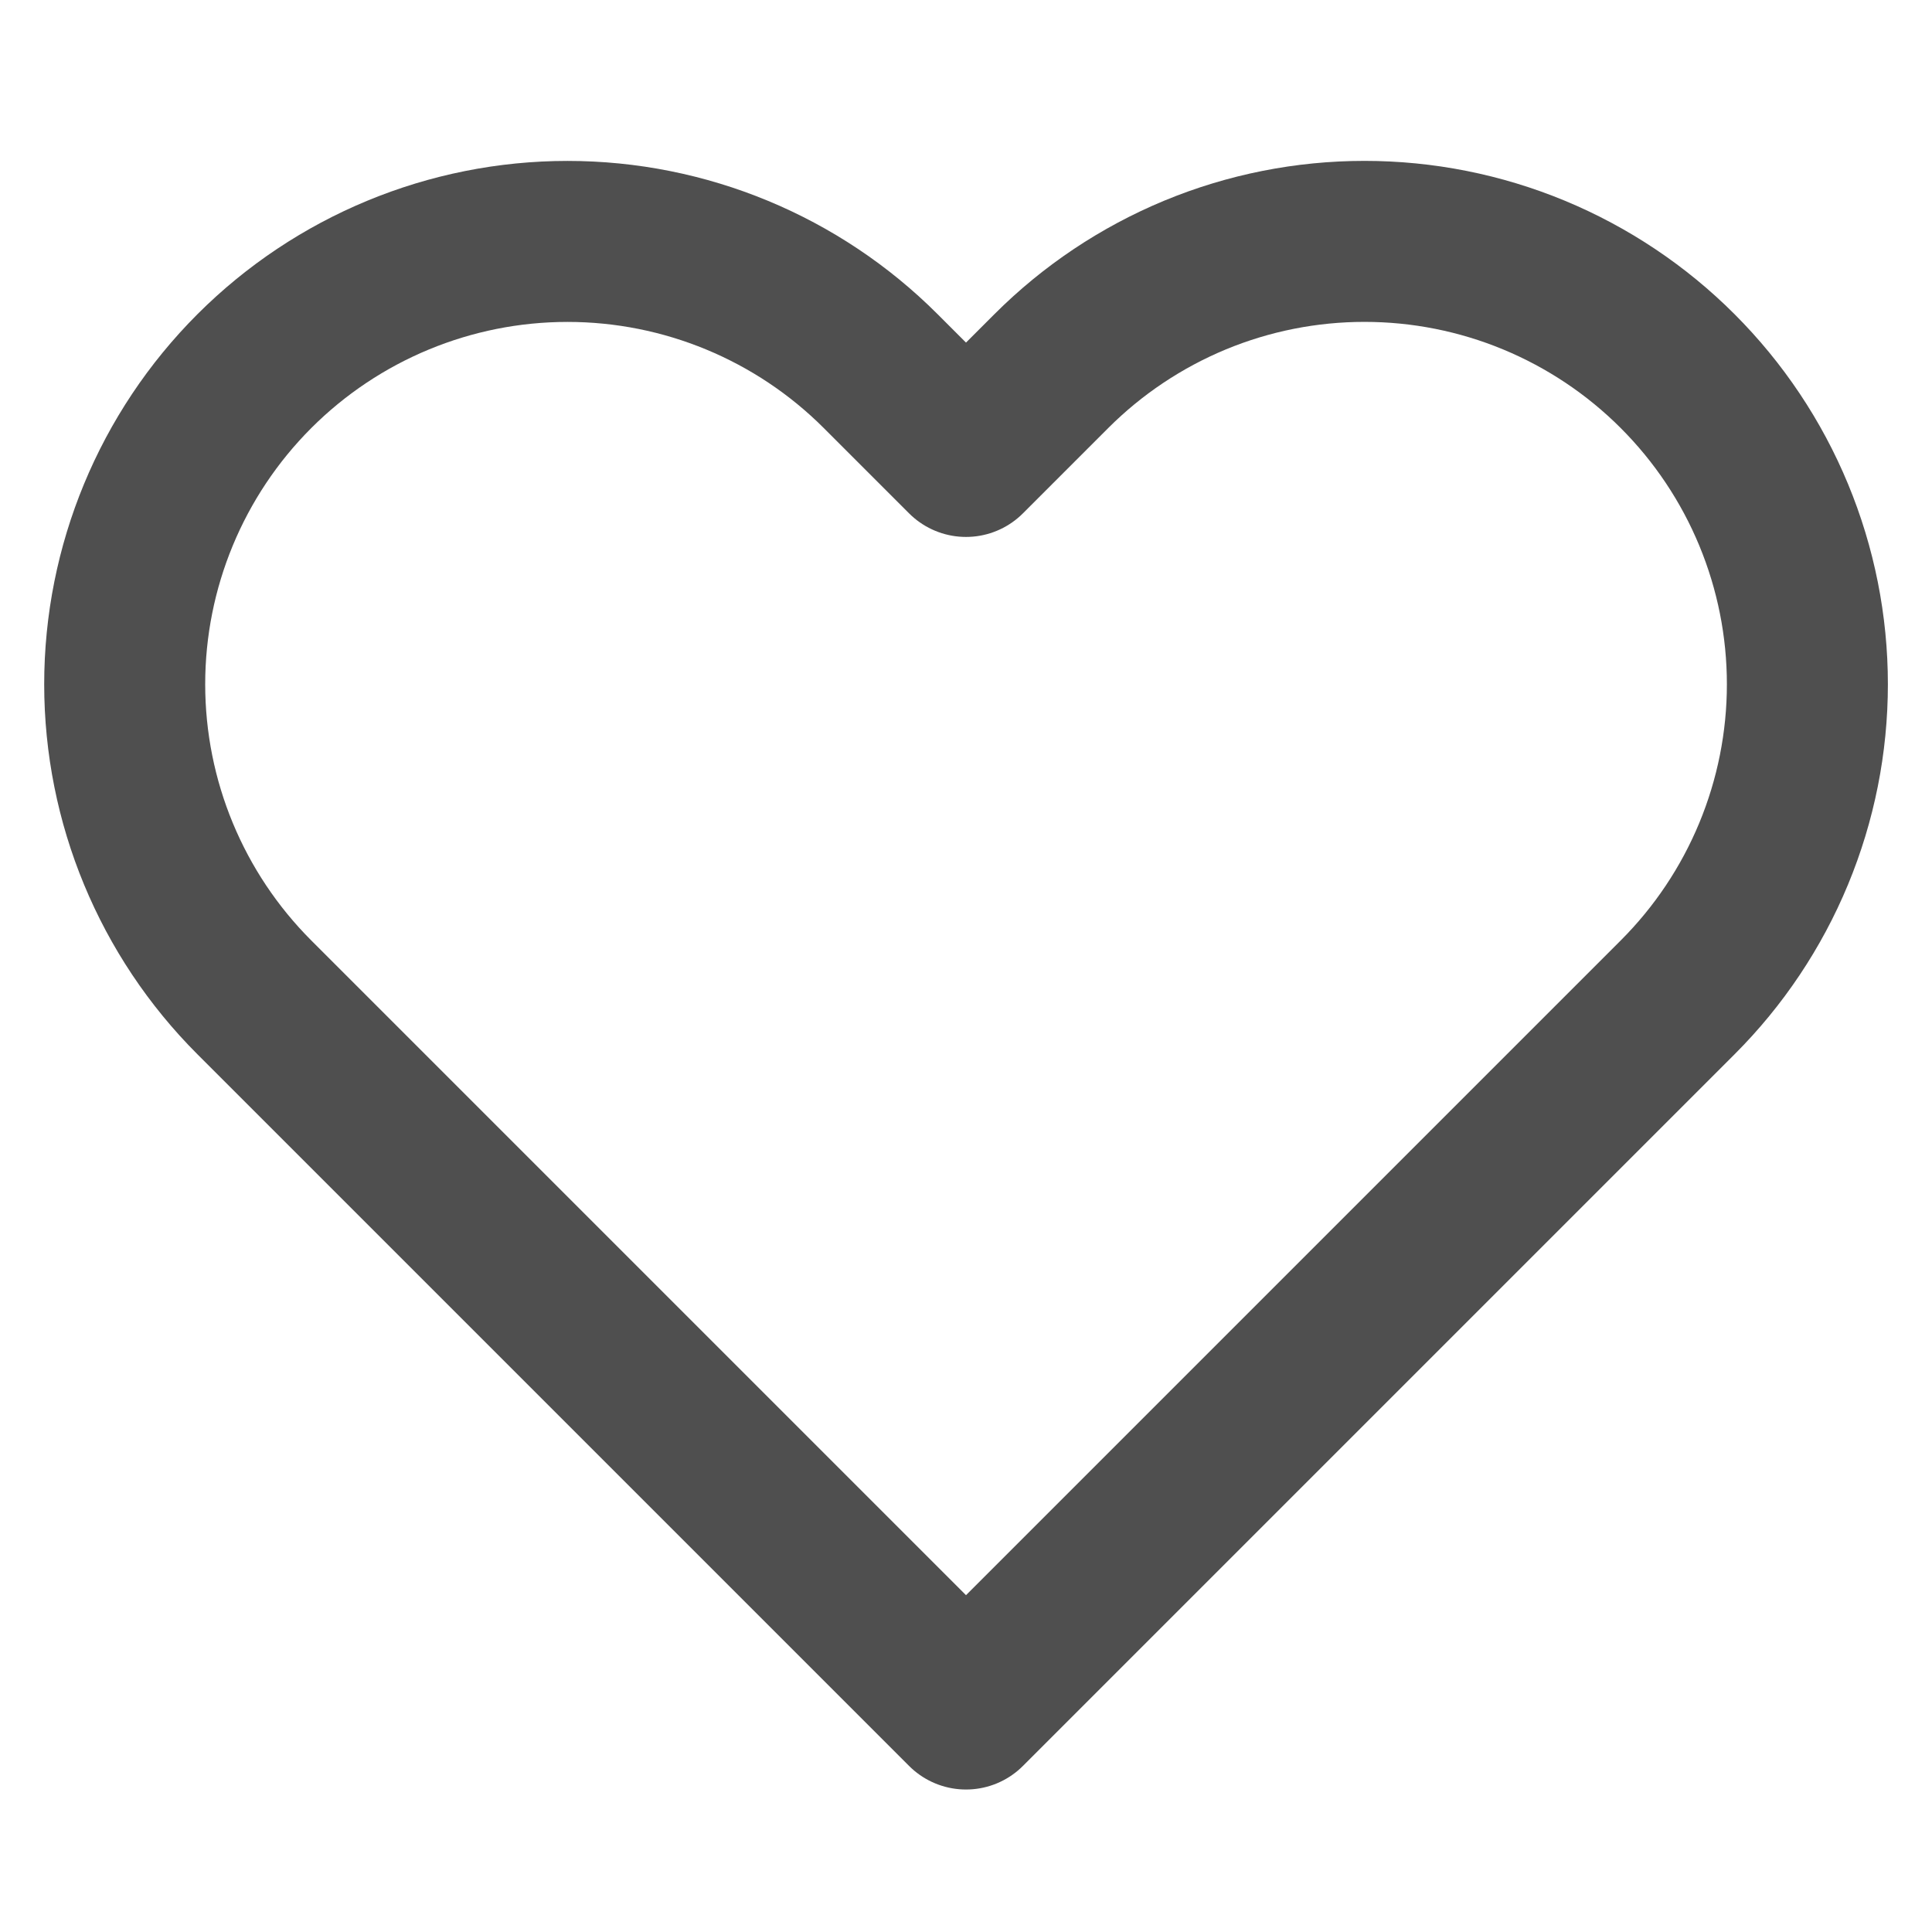
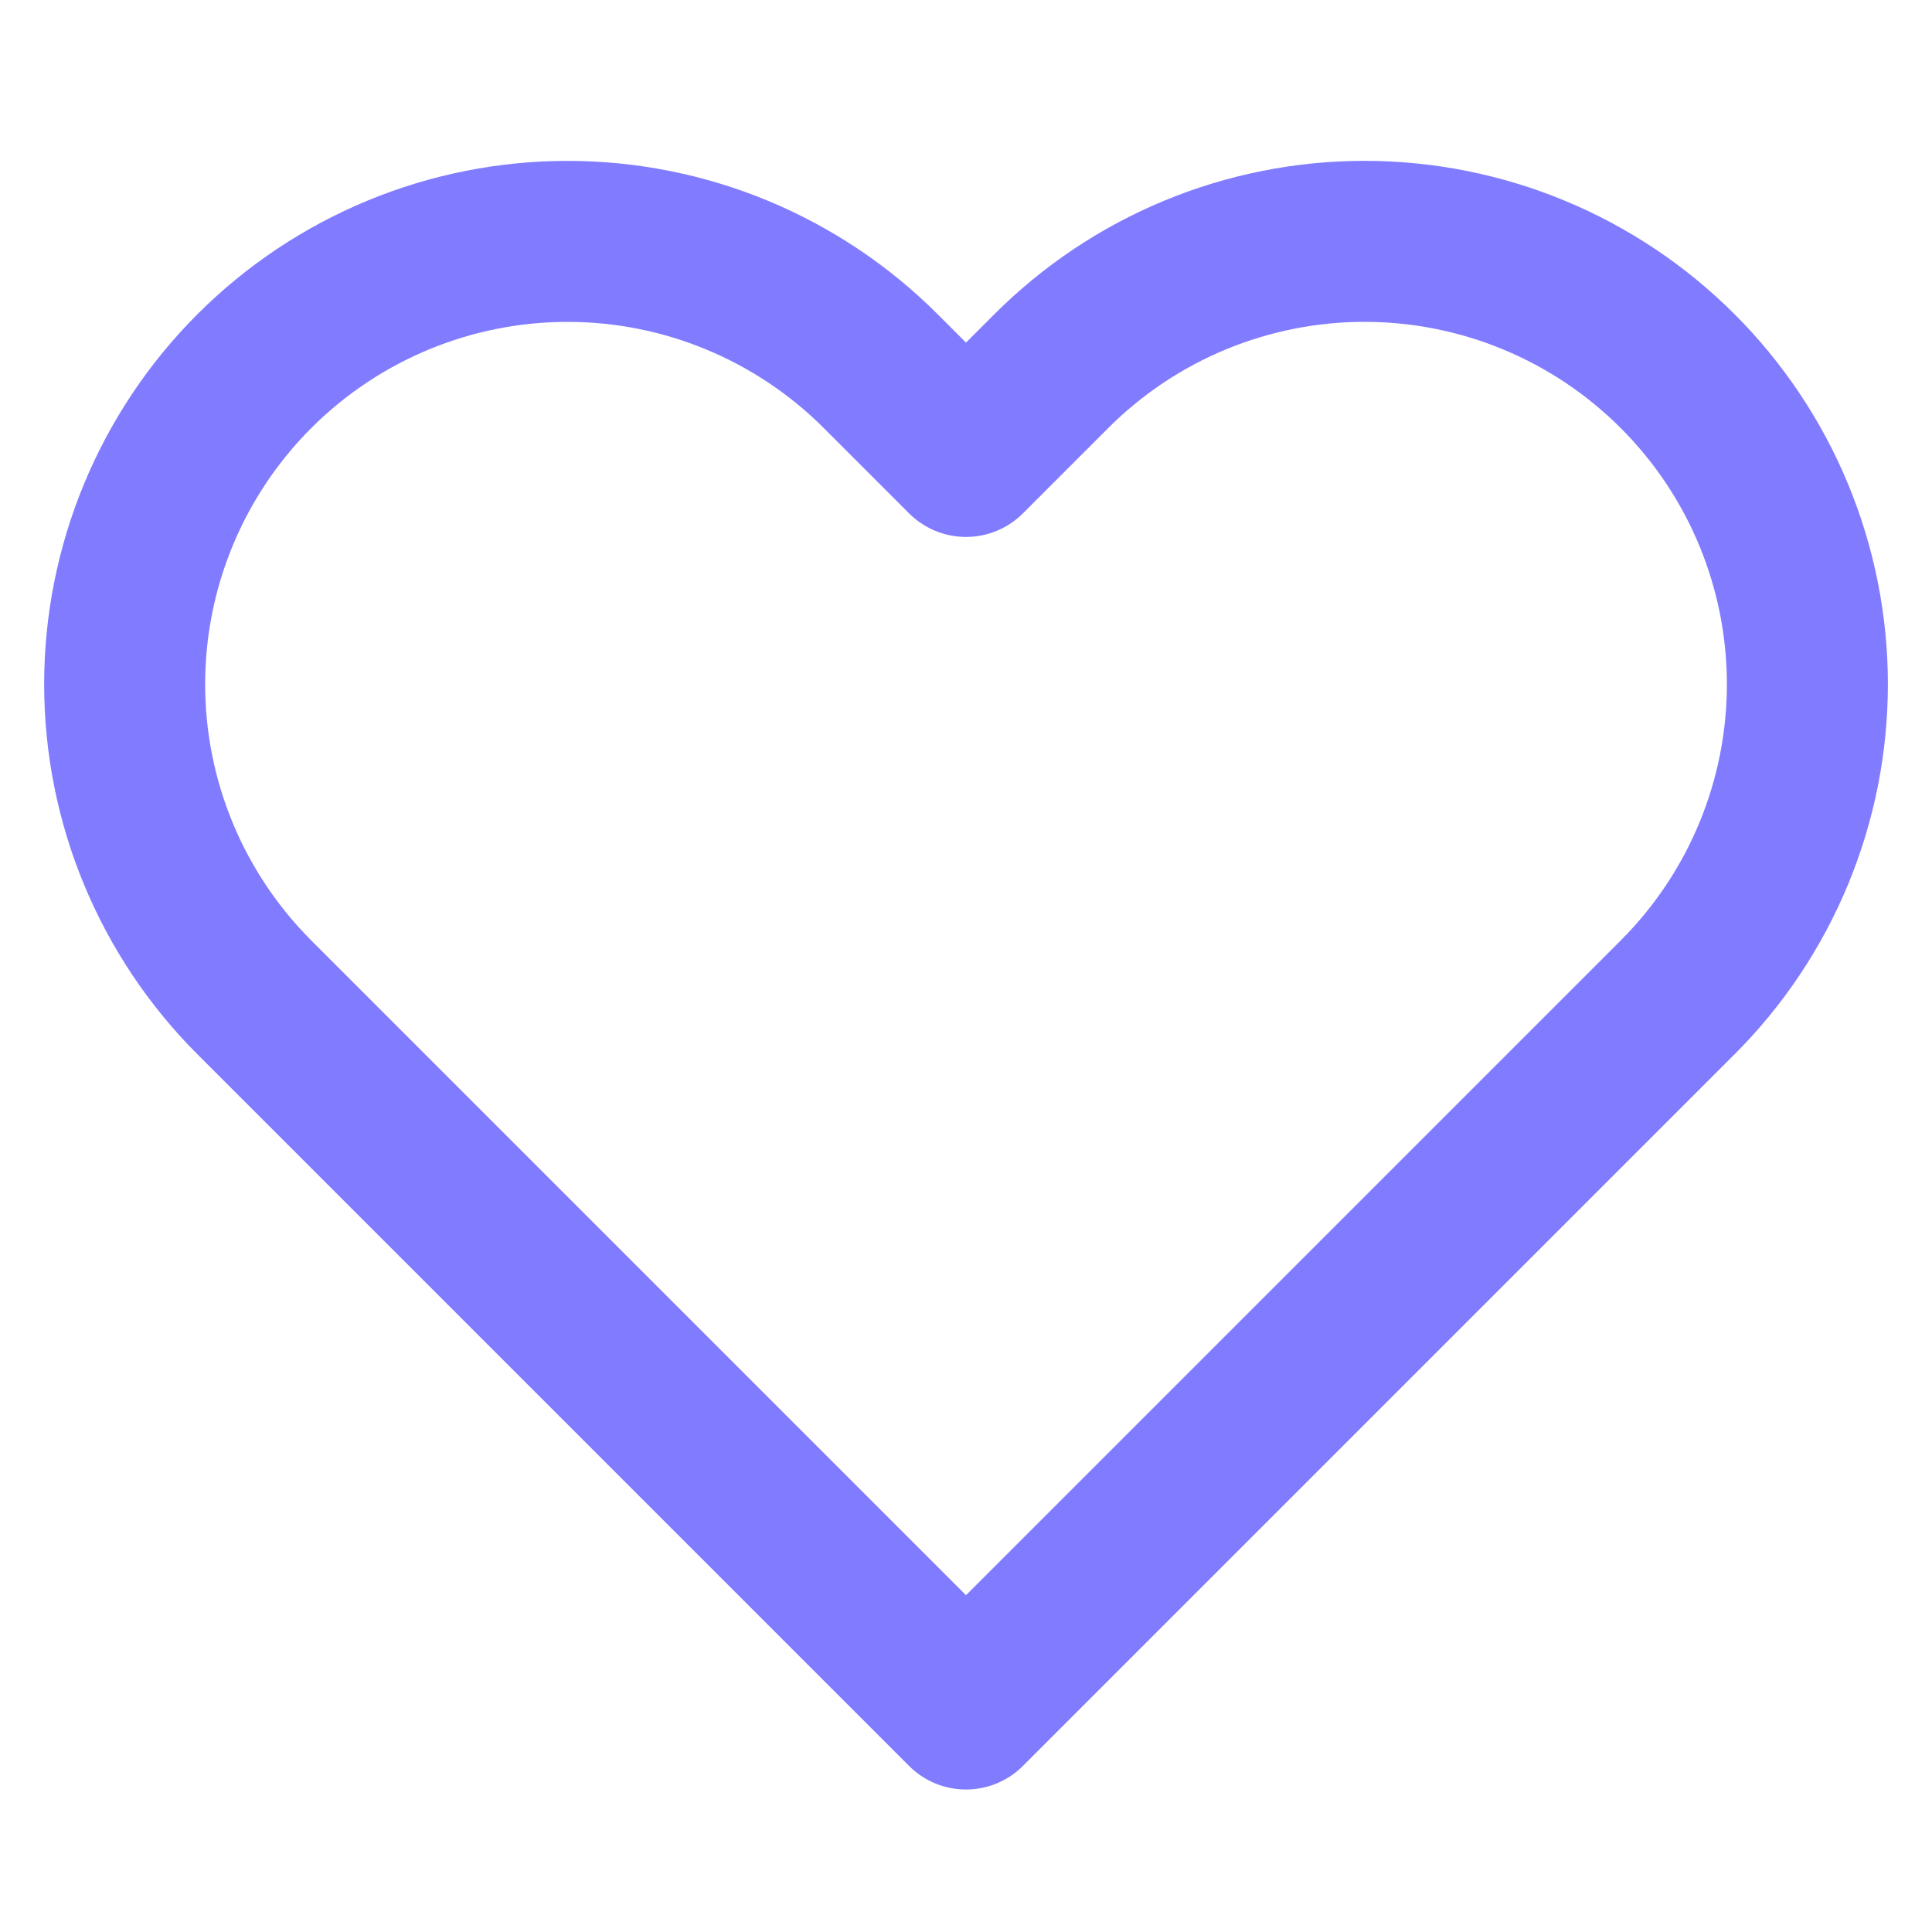
<svg xmlns="http://www.w3.org/2000/svg" width="48" height="48" viewBox="0 0 48 48" fill="none">
-   <path d="M41.68 9.22C40.659 8.198 39.446 7.388 38.111 6.834C36.776 6.281 35.345 5.997 33.9 5.997C32.455 5.997 31.024 6.281 29.689 6.834C28.355 7.388 27.142 8.198 26.12 9.22L24 11.34L21.88 9.22C19.817 7.157 17.018 5.998 14.1 5.998C11.182 5.998 8.384 7.157 6.32 9.22C4.257 11.284 3.098 14.082 3.098 17C3.098 19.918 4.257 22.717 6.32 24.78L24 42.46L41.68 24.78C42.702 23.759 43.513 22.546 44.066 21.211C44.619 19.876 44.904 18.445 44.904 17C44.904 15.555 44.619 14.124 44.066 12.79C43.513 11.455 42.702 10.242 41.68 9.22Z" stroke="#4F4F4F" stroke-width="4" stroke-linecap="round" stroke-linejoin="round" />
+   <path d="M41.68 9.22C40.658 8.198 39.446 7.387 38.111 6.834C36.776 6.281 35.345 5.996 33.9 5.996C32.455 5.996 31.024 6.281 29.689 6.834C28.354 7.387 27.142 8.198 26.12 9.22L24 11.34L21.88 9.22C19.817 7.157 17.018 5.997 14.1 5.997C11.182 5.997 8.383 7.157 6.32 9.22C4.257 11.283 3.097 14.082 3.097 17C3.097 19.918 4.257 22.717 6.32 24.78L24 42.46L41.68 24.78C42.702 23.759 43.513 22.546 44.066 21.211C44.619 19.876 44.904 18.445 44.904 17C44.904 15.555 44.619 14.124 44.066 12.789C43.513 11.454 42.702 10.242 41.68 9.22Z" stroke="#817CFF" stroke-width="4" stroke-linecap="round" stroke-linejoin="round" />
</svg>
